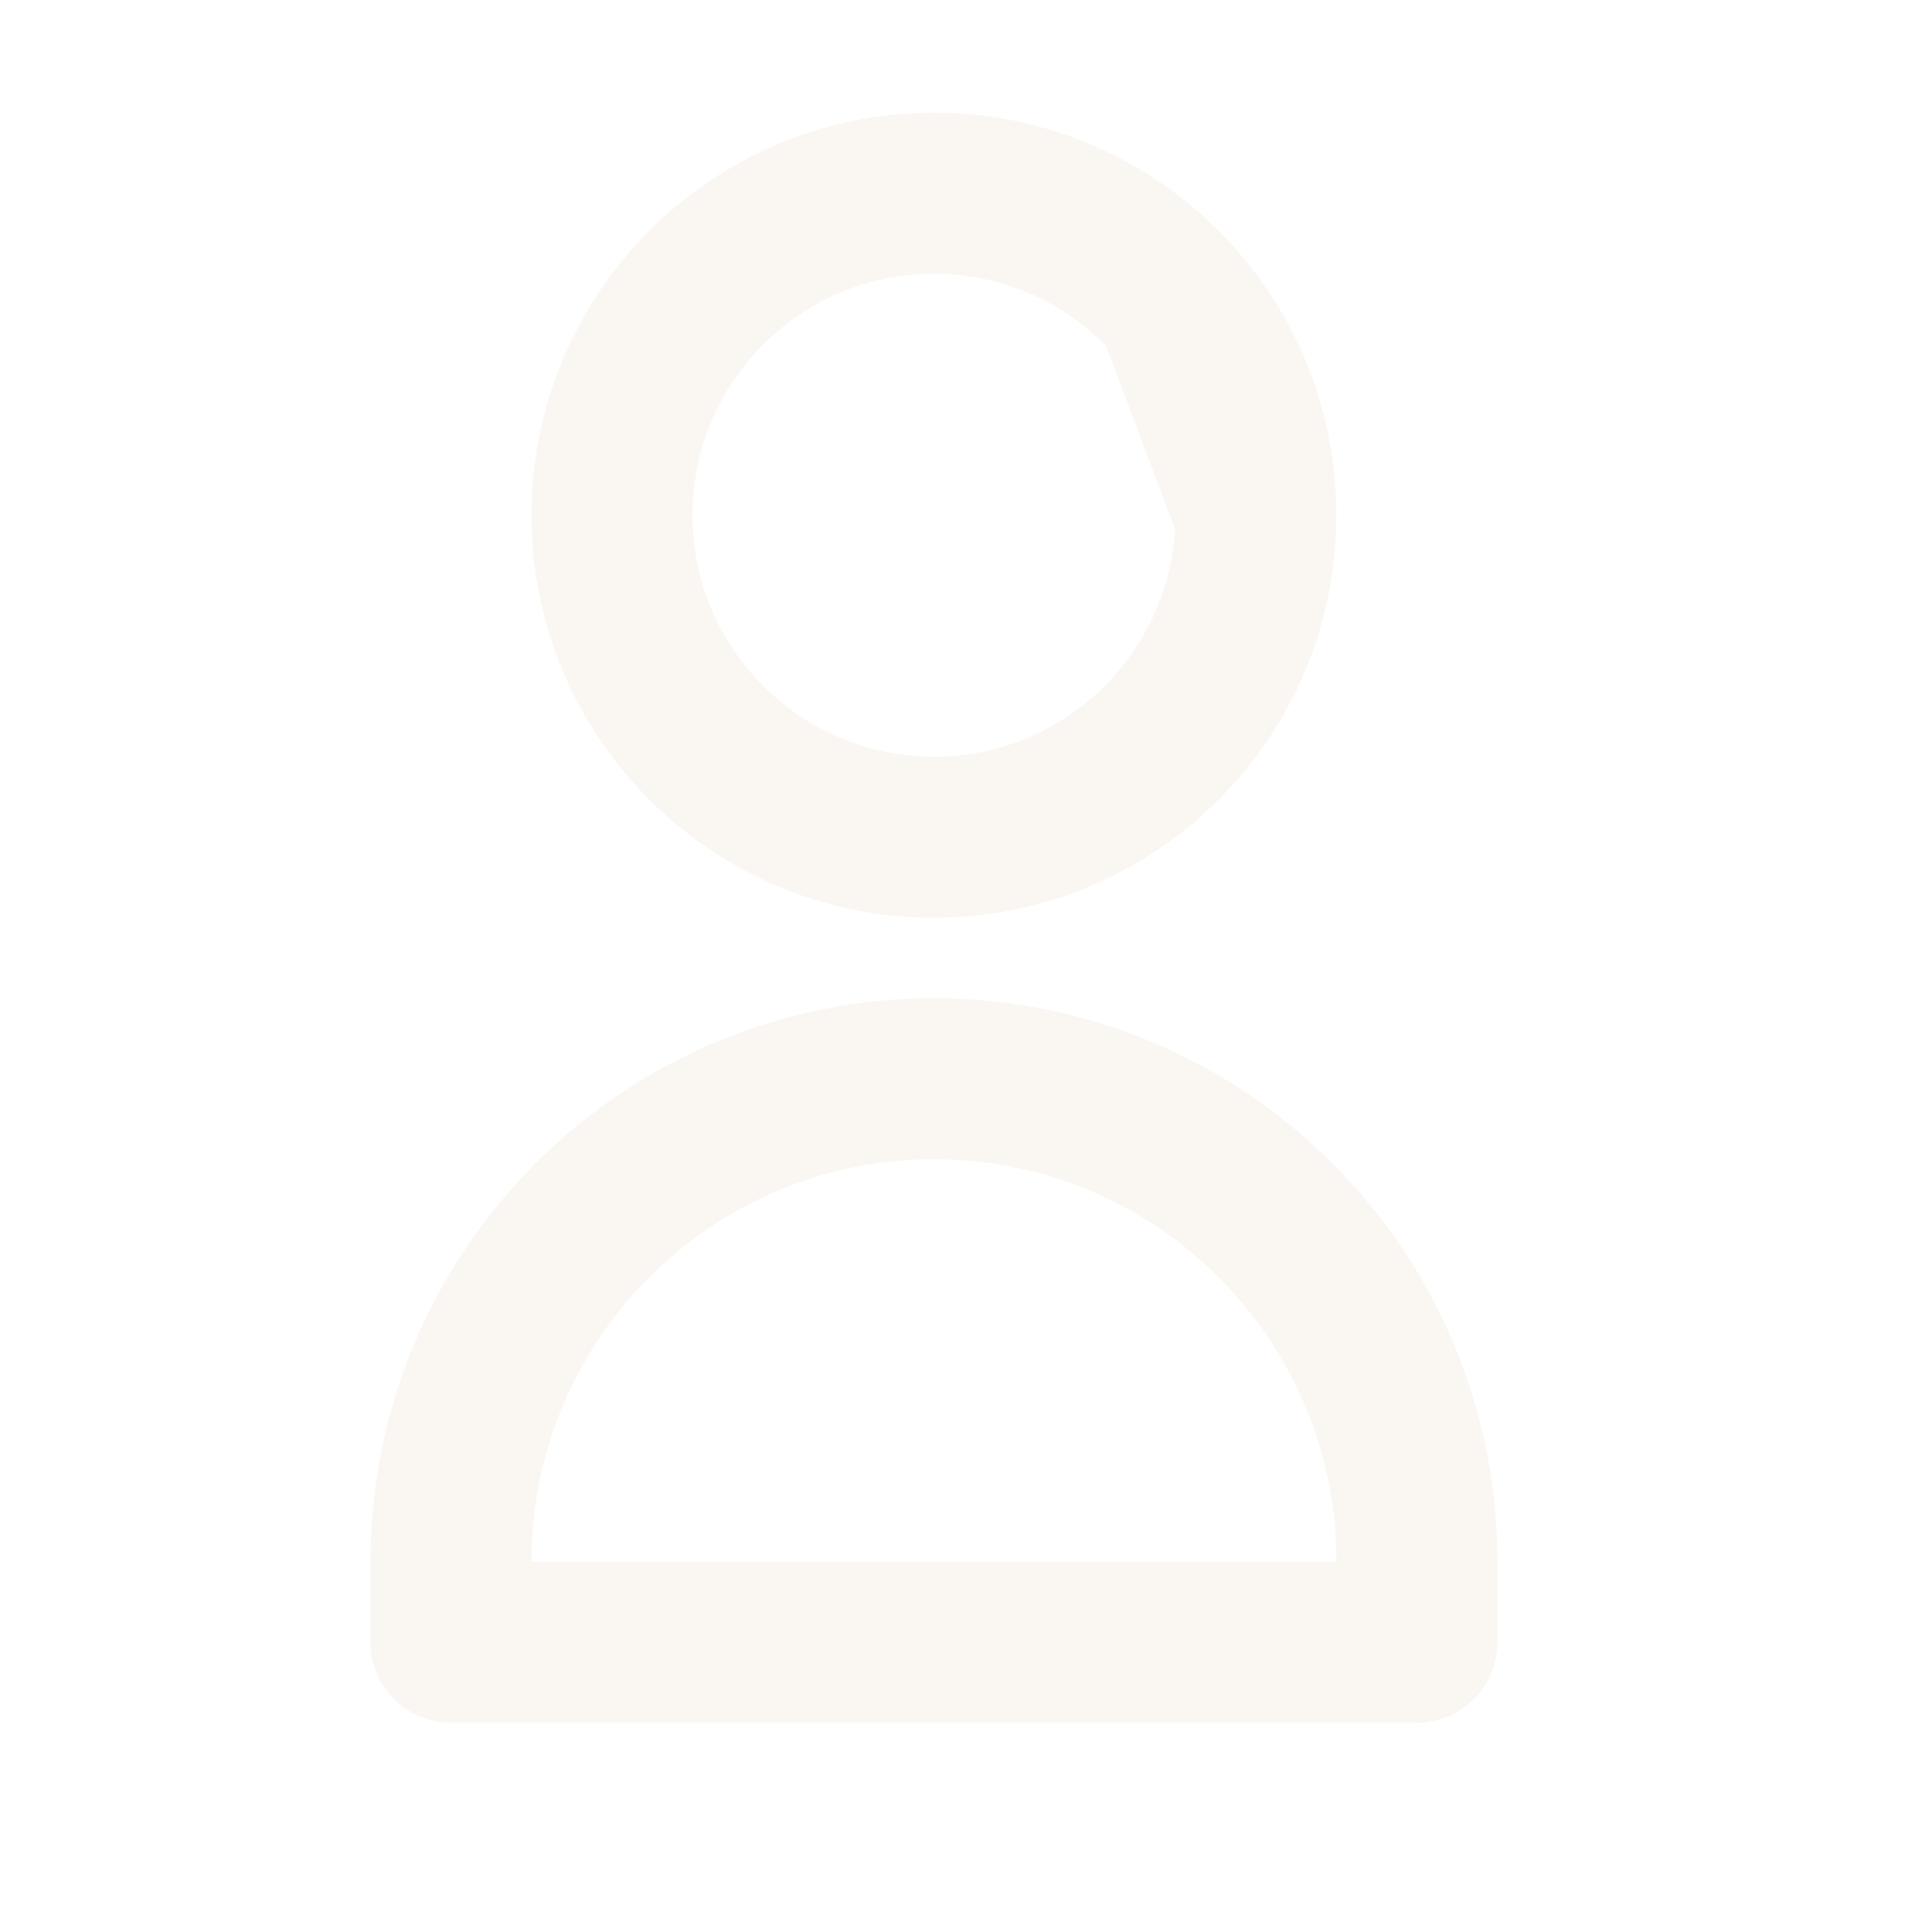
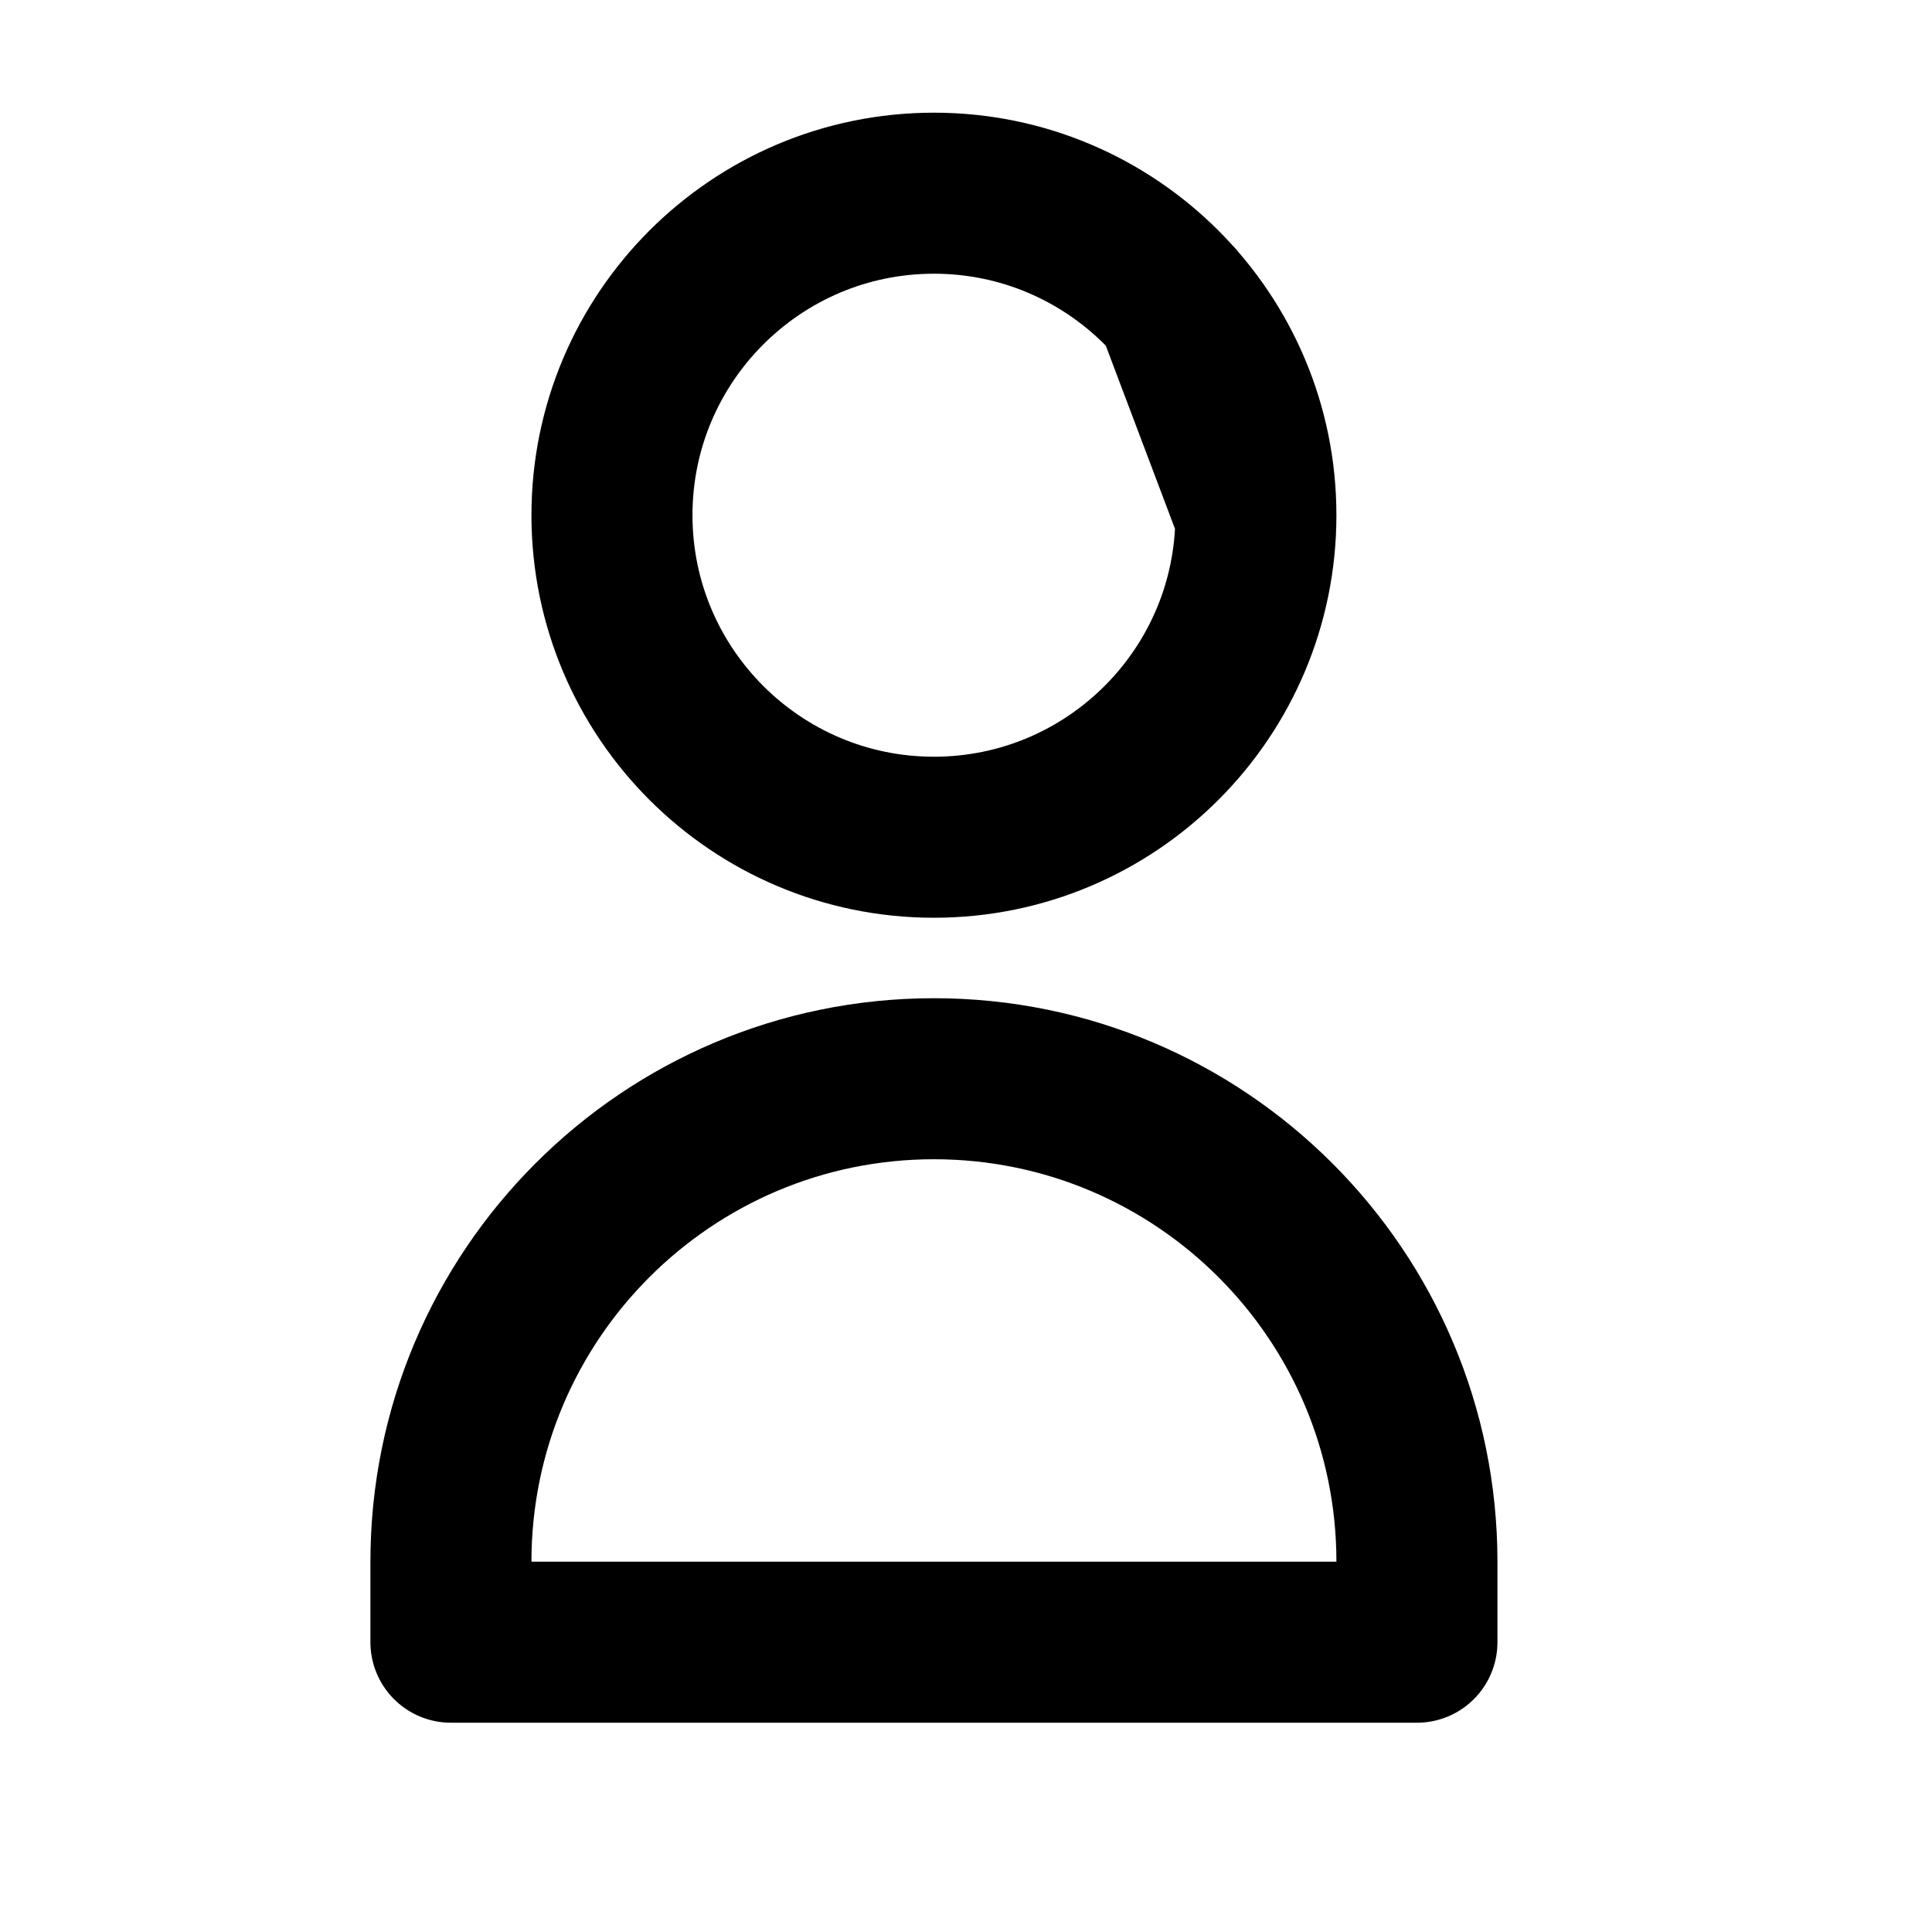
<svg xmlns="http://www.w3.org/2000/svg" width="20" height="20" viewBox="0 0 20 20" fill="none">
-   <path d="M12.168 3.128L13.001 5.333M13.001 5.333C13.001 7.173 11.508 8.667 9.668 8.667C7.828 8.667 6.335 7.173 6.335 5.333C6.335 3.494 7.828 2 9.668 2C11.508 2 13.001 3.494 13.001 5.333ZM14.668 17H4.668V16.167C4.668 13.407 6.908 11.167 9.668 11.167C12.428 11.167 14.668 13.407 14.668 16.167V17Z" stroke="#FAF7F2" stroke-width="1.667" stroke-linecap="round" stroke-linejoin="round" />
+   <path d="M12.168 3.128L13.001 5.333M13.001 5.333C13.001 7.173 11.508 8.667 9.668 8.667C7.828 8.667 6.335 7.173 6.335 5.333C6.335 3.494 7.828 2 9.668 2C11.508 2 13.001 3.494 13.001 5.333ZM14.668 17H4.668V16.167C4.668 13.407 6.908 11.167 9.668 11.167C12.428 11.167 14.668 13.407 14.668 16.167V17Z" stroke="currentColor" stroke-width="1.667" stroke-linecap="round" stroke-linejoin="round" />
</svg>
